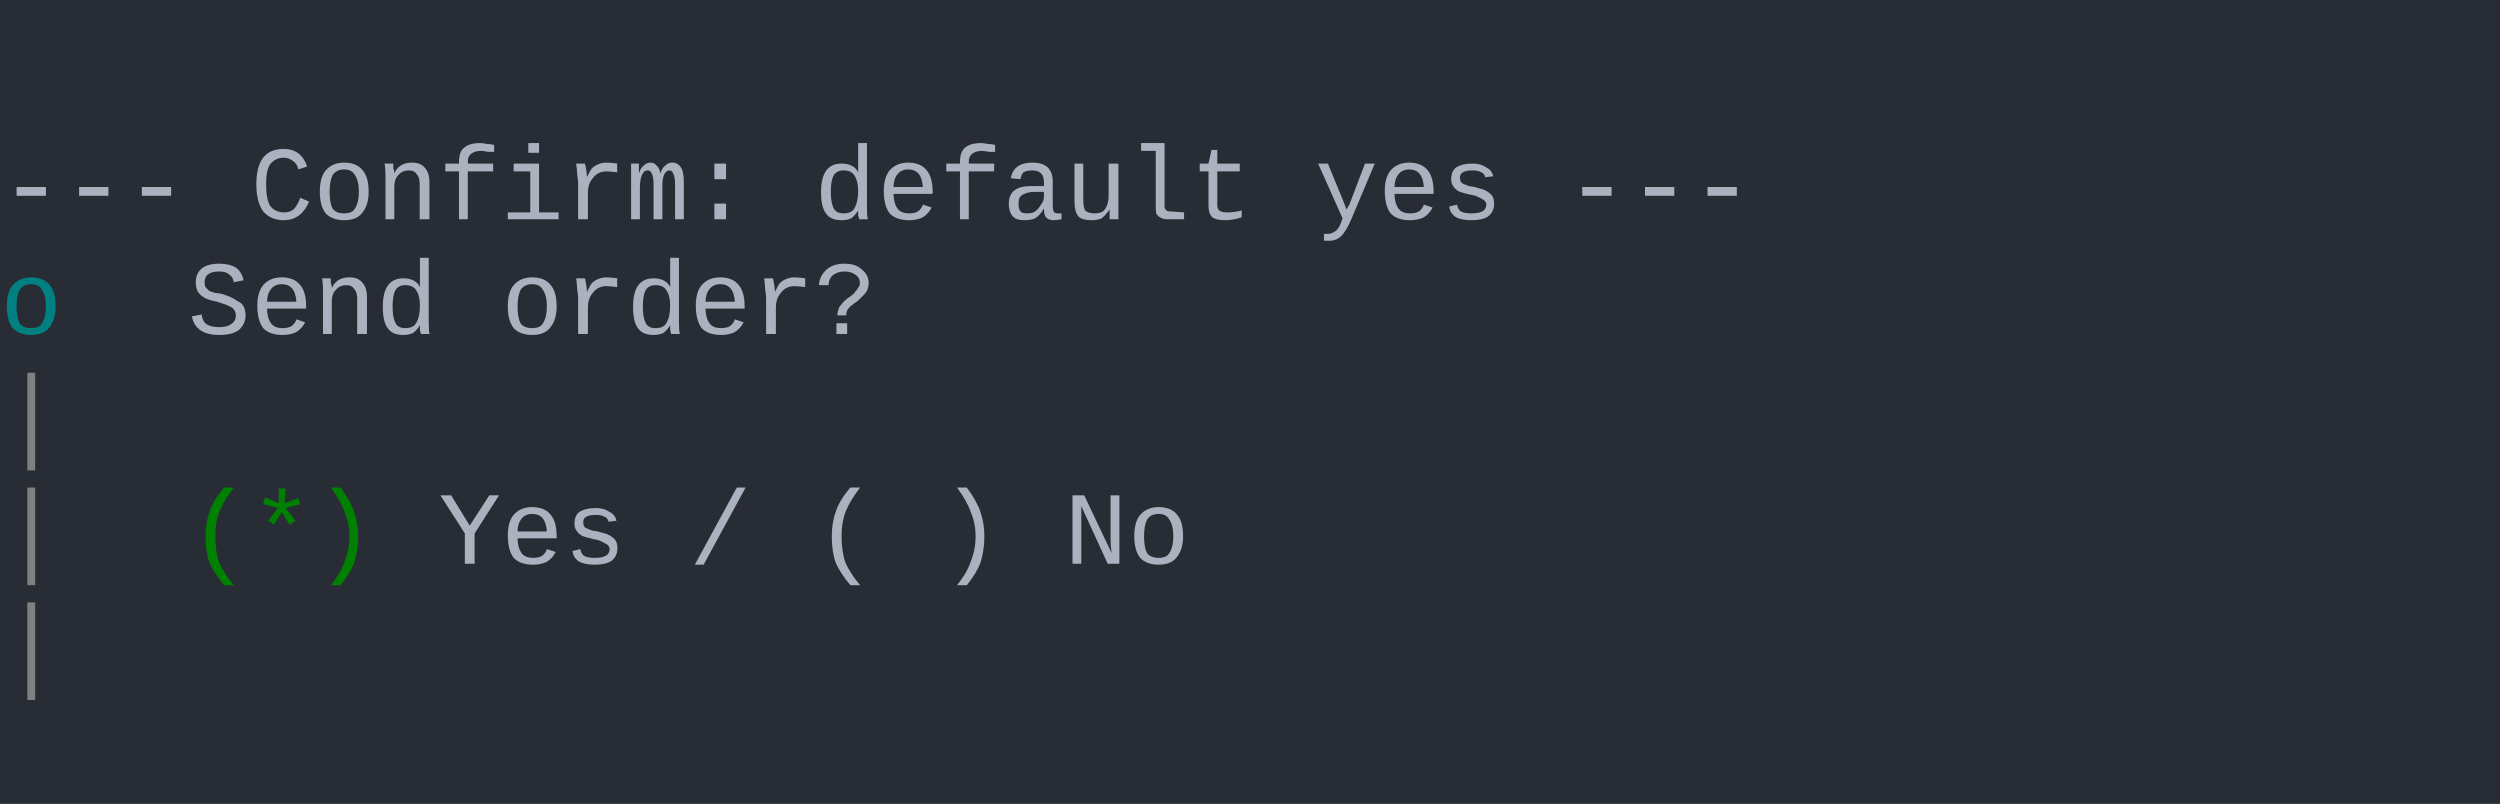
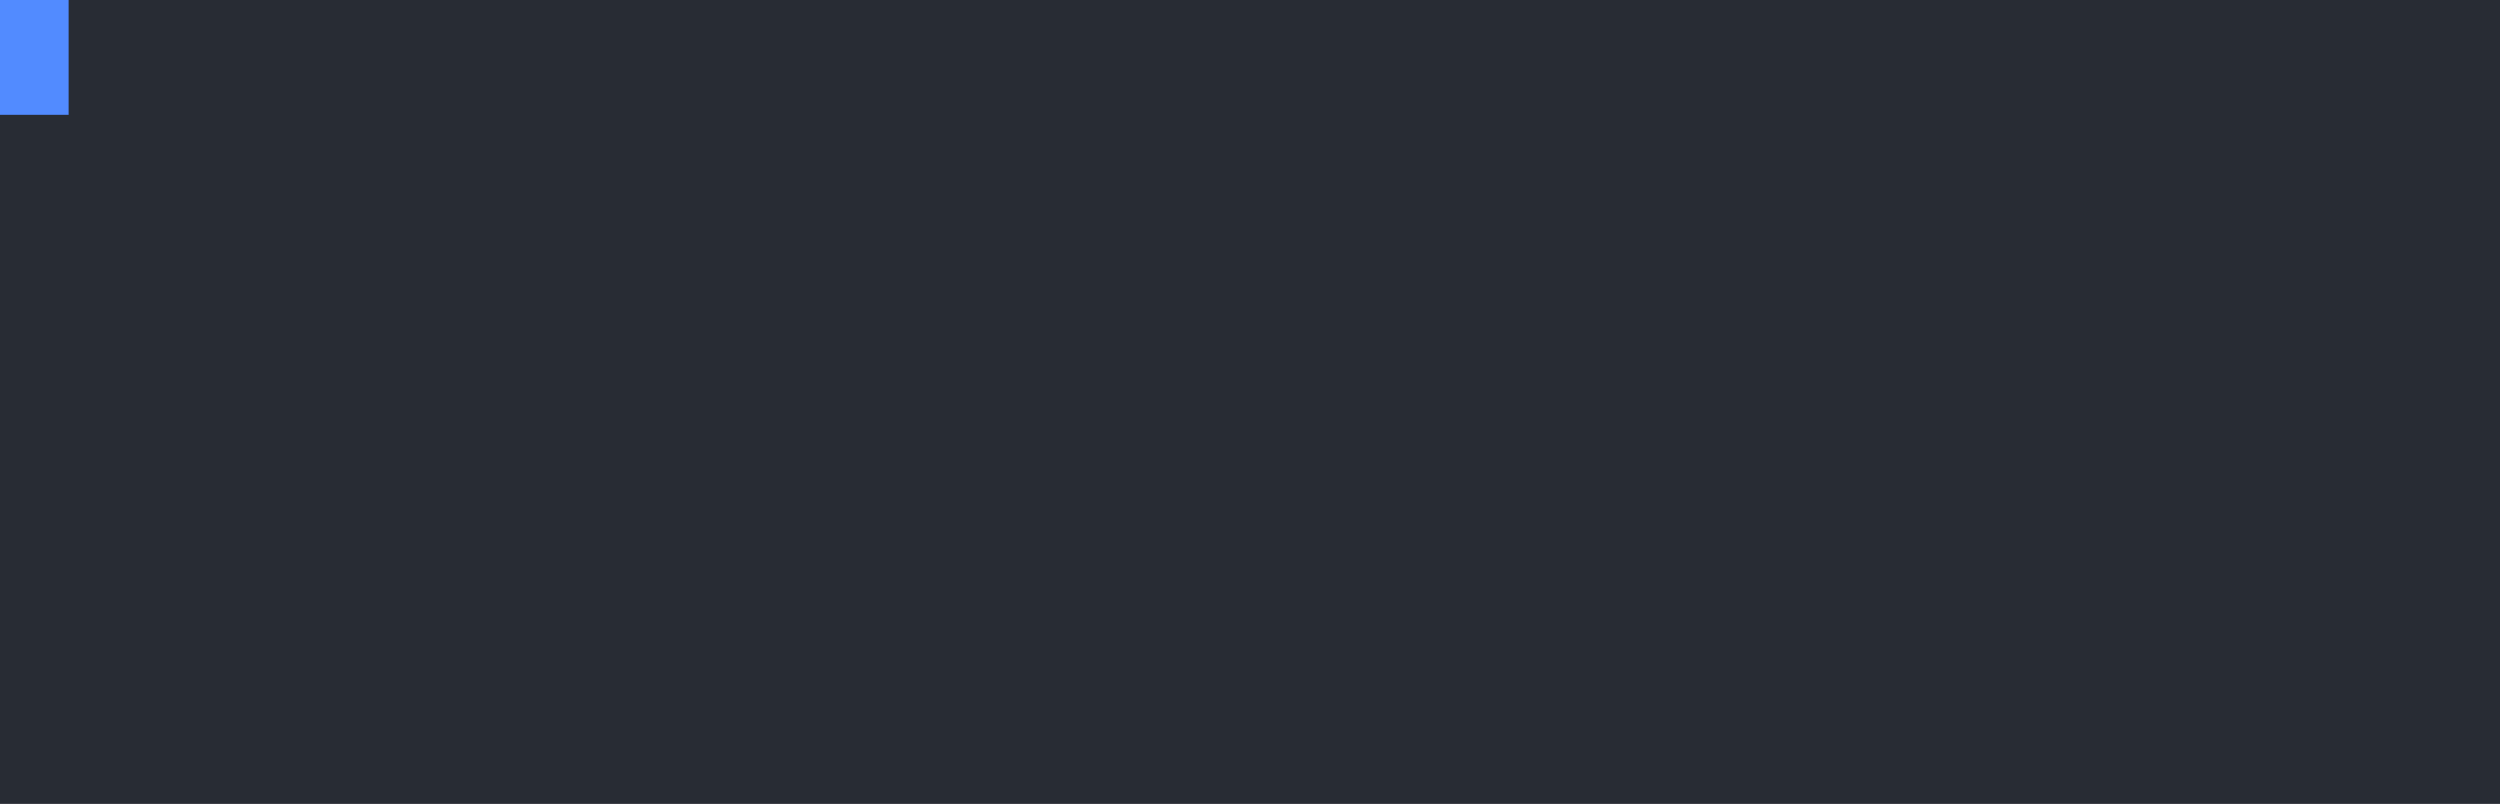
<svg xmlns="http://www.w3.org/2000/svg" xmlns:xlink="http://www.w3.org/1999/xlink" width="400" height="128.59">
  <rect width="400" height="128.59" rx="0" ry="0" class="a" />
  <svg height="128.59" viewBox="0 0 40 12.859" width="400">
-     <style>.a{fill:rgb(40,44,52)}.b{font-family:Consolas,"Courier New",Courier,"Liberation Mono",monospace}.c{fill:rgb(128,128,128);white-space:pre}.d{fill:transparent}.e{fill:rgb(171,178,191);white-space:pre}.f{fill:rgb(0,128,128);white-space:pre}.g{fill:rgb(0,128,0);white-space:pre}</style>
+     <style>.a{fill:rgb(40,44,52)}.b{font-family:Consolas,"Courier New",Courier,"Liberation Mono",monospace}.c{fill:rgb(128,128,128);white-space:pre}.d{fill:transparent}.e{fill:rgb(82,139,255)}.f{fill:rgb(171,178,191);white-space:pre}.g{fill:rgb(0,128,128);white-space:pre}.h{fill:rgb(0,128,0);white-space:pre}</style>
    <g font-family="Consolas, &quot;Courier New&quot;, Courier, &quot;Liberation Mono&quot;, monospace" font-size="1.67" class="b">
      <defs>
        <symbol id="1">
          <text x="0" y="1.67" class="c">|</text>
        </symbol>
        <symbol id="a">
          <rect height="7" width="40" x="0" y="0" class="d" />
        </symbol>
+         <symbol id="b">
+           <rect height="1.837" width="1.102" class="e" />
+         </symbol>
      </defs>
      <rect height="12.859" width="40" class="a" />
-       <svg x="0" y="0" width="40">
+       <svg x="0" y="0" width="80">
        <svg x="0">
          <use xlink:href="#a" />
-           <text x="0" y="3.507" class="e">---</text>
-           <text x="4.008" y="3.507" class="e">Confirm:</text>
-           <text x="13.026" y="3.507" class="e">default</text>
-           <text x="21.042" y="3.507" class="e">yes</text>
-           <text x="25.05" y="3.507" class="e">---</text>
-           <text x="0" y="5.344" class="f">o</text>
-           <text x="3.006" y="5.344" class="e">Send</text>
-           <text x="8.016" y="5.344" class="e">order?</text>
+           <use xlink:href="#b" x="-0.004" y="0" />
+         </svg>
+         <svg x="40">
+           <use xlink:href="#a" />
+           <text x="0" y="3.507" class="f">---</text>
+           <text x="4.008" y="3.507" class="f">Confirm:</text>
+           <text x="13.026" y="3.507" class="f">default</text>
+           <text x="21.042" y="3.507" class="f">yes</text>
+           <text x="25.05" y="3.507" class="f">---</text>
+           <text x="0" y="5.344" class="g">o</text>
+           <text x="3.006" y="5.344" class="f">Send</text>
+           <text x="8.016" y="5.344" class="f">order?</text>
          <use xlink:href="#1" y="5.511" />
          <text x="0" y="9.018" class="c">|</text>
-           <text x="3.006" y="9.018" class="g">(*)</text>
-           <text x="7.014" y="9.018" class="e">Yes</text>
-           <text x="11.022" y="9.018" class="e">/</text>
-           <text x="13.026" y="9.018" class="e">(</text>
-           <text x="15.03" y="9.018" class="e">)</text>
-           <text x="17.034" y="9.018" class="e">No</text>
+           <text x="3.006" y="9.018" class="h">(*)</text>
+           <text x="7.014" y="9.018" class="f">Yes</text>
+           <text x="11.022" y="9.018" class="f">/</text>
+           <text x="13.026" y="9.018" class="f">(</text>
+           <text x="15.03" y="9.018" class="f">)</text>
+           <text x="17.034" y="9.018" class="f">No</text>
          <use xlink:href="#1" y="9.185" />
        </svg>
      </svg>
    </g>
  </svg>
</svg>
